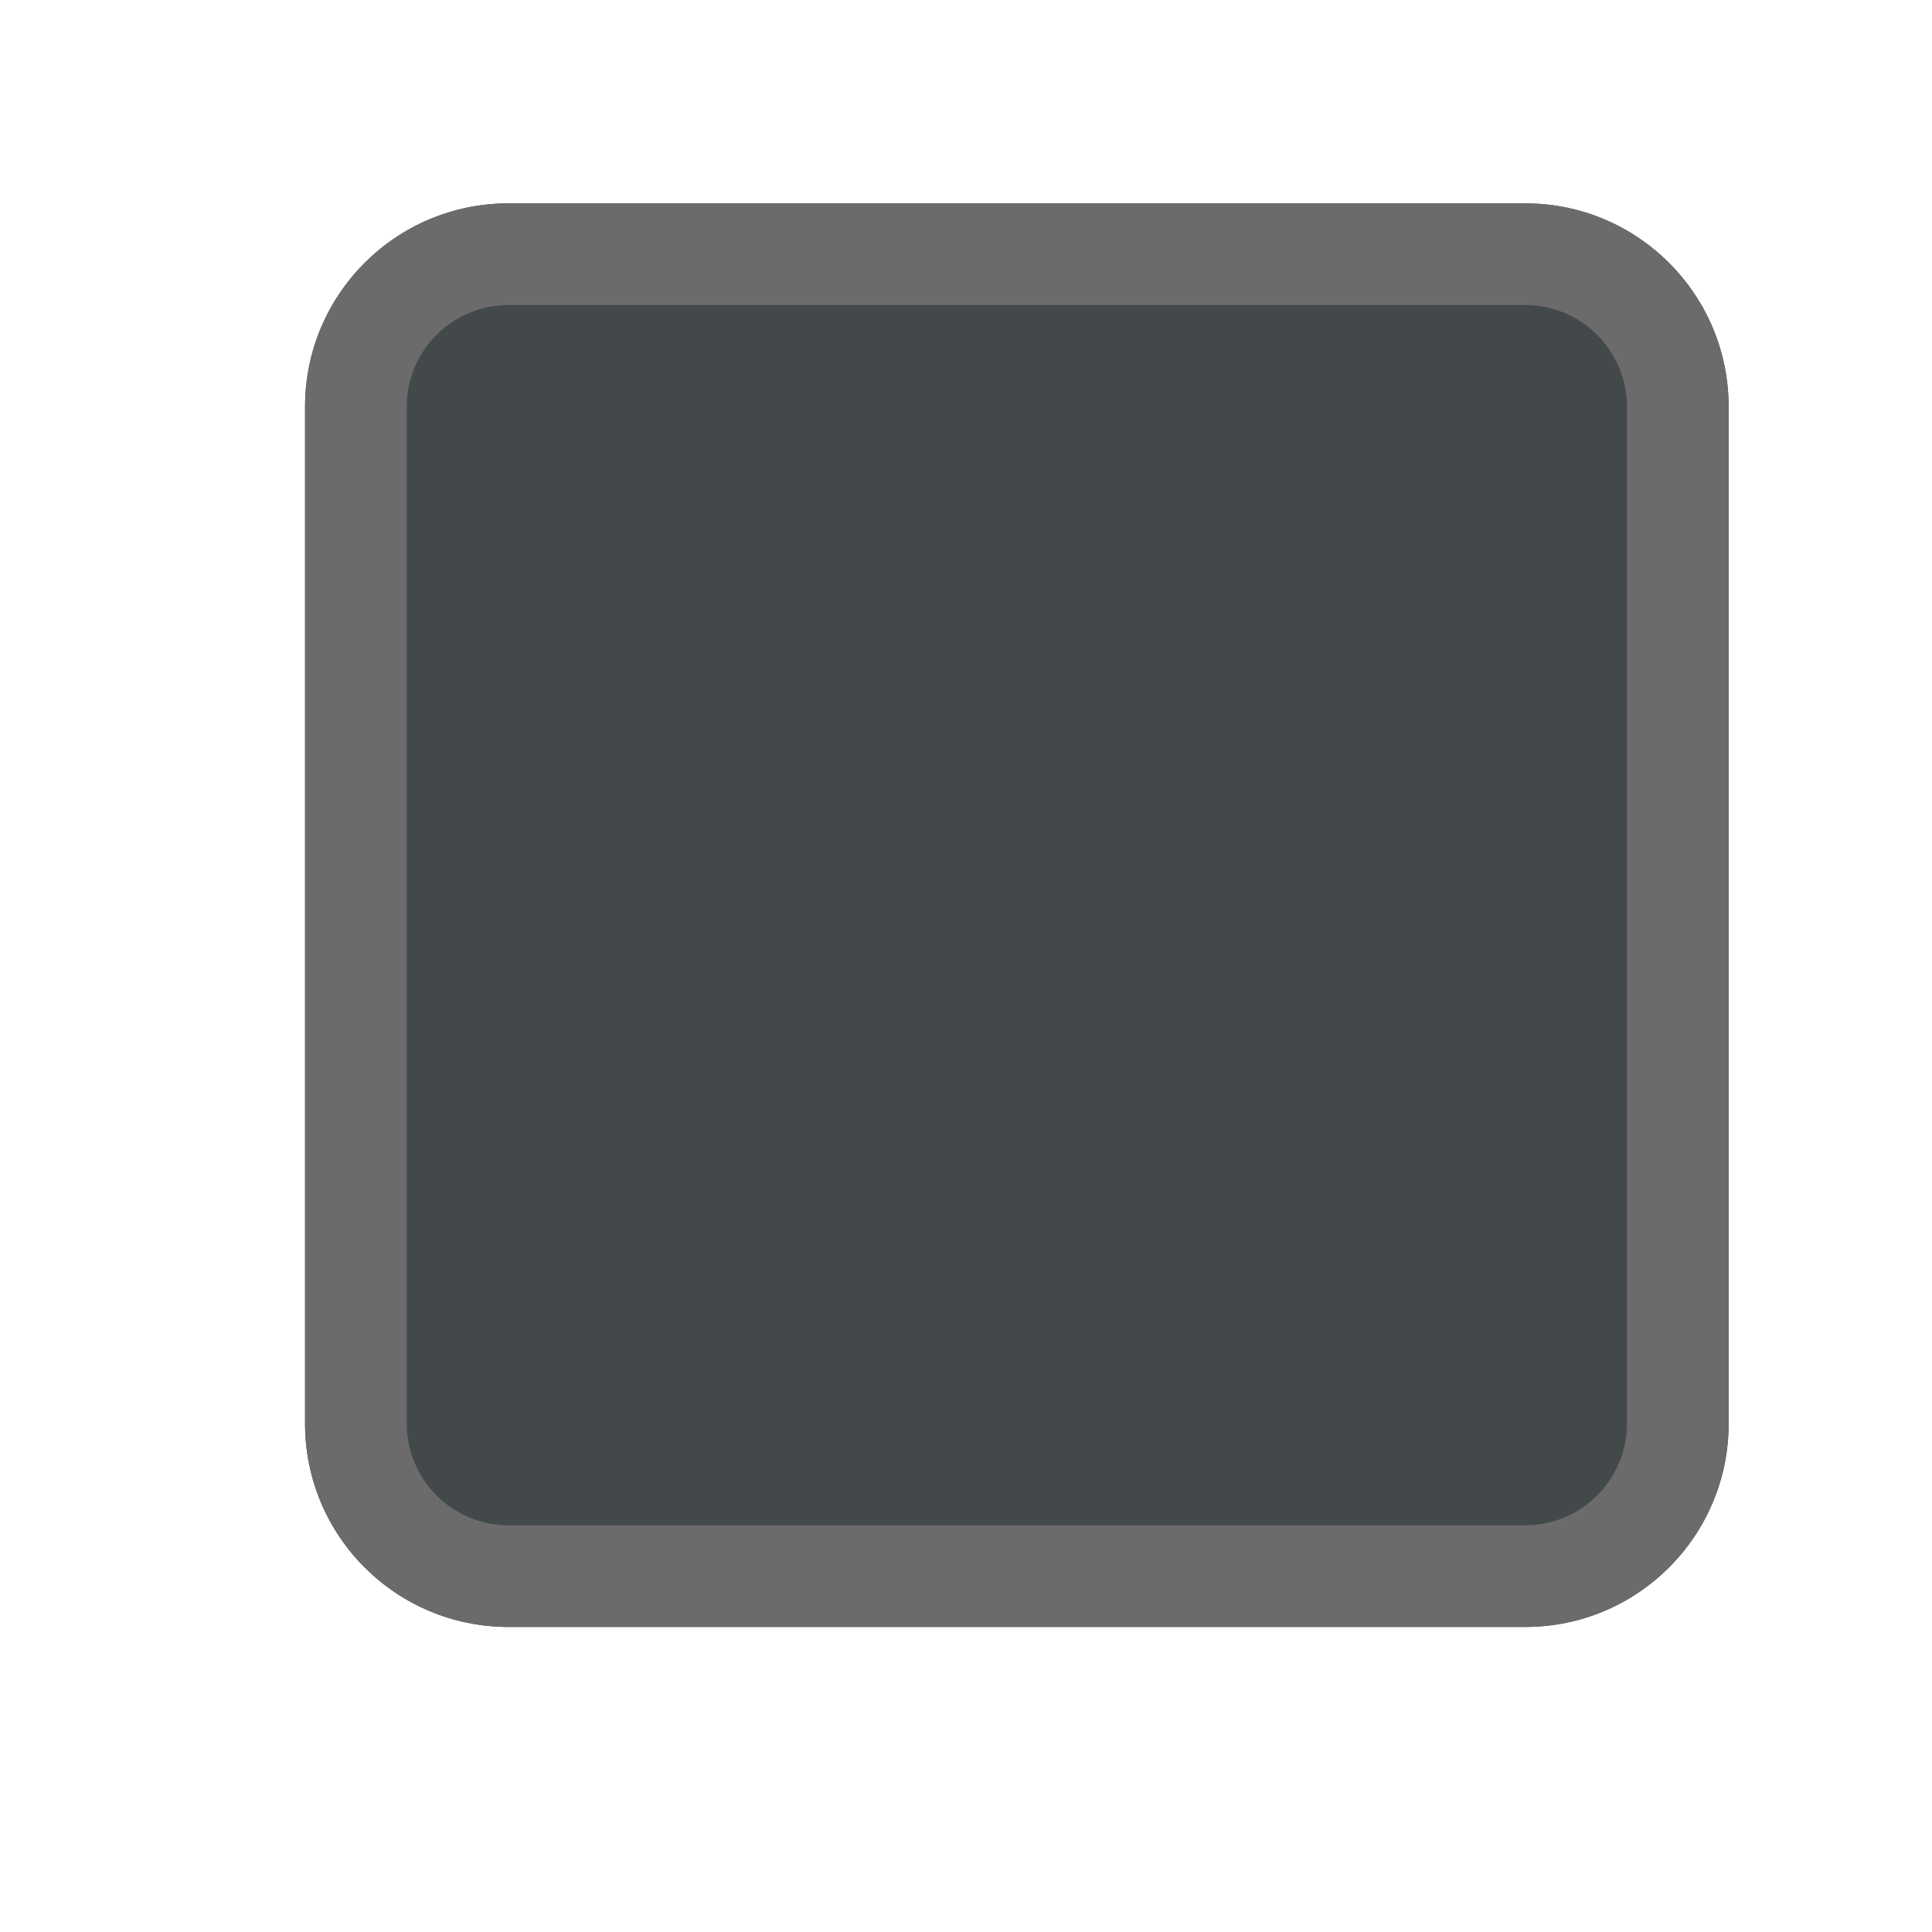
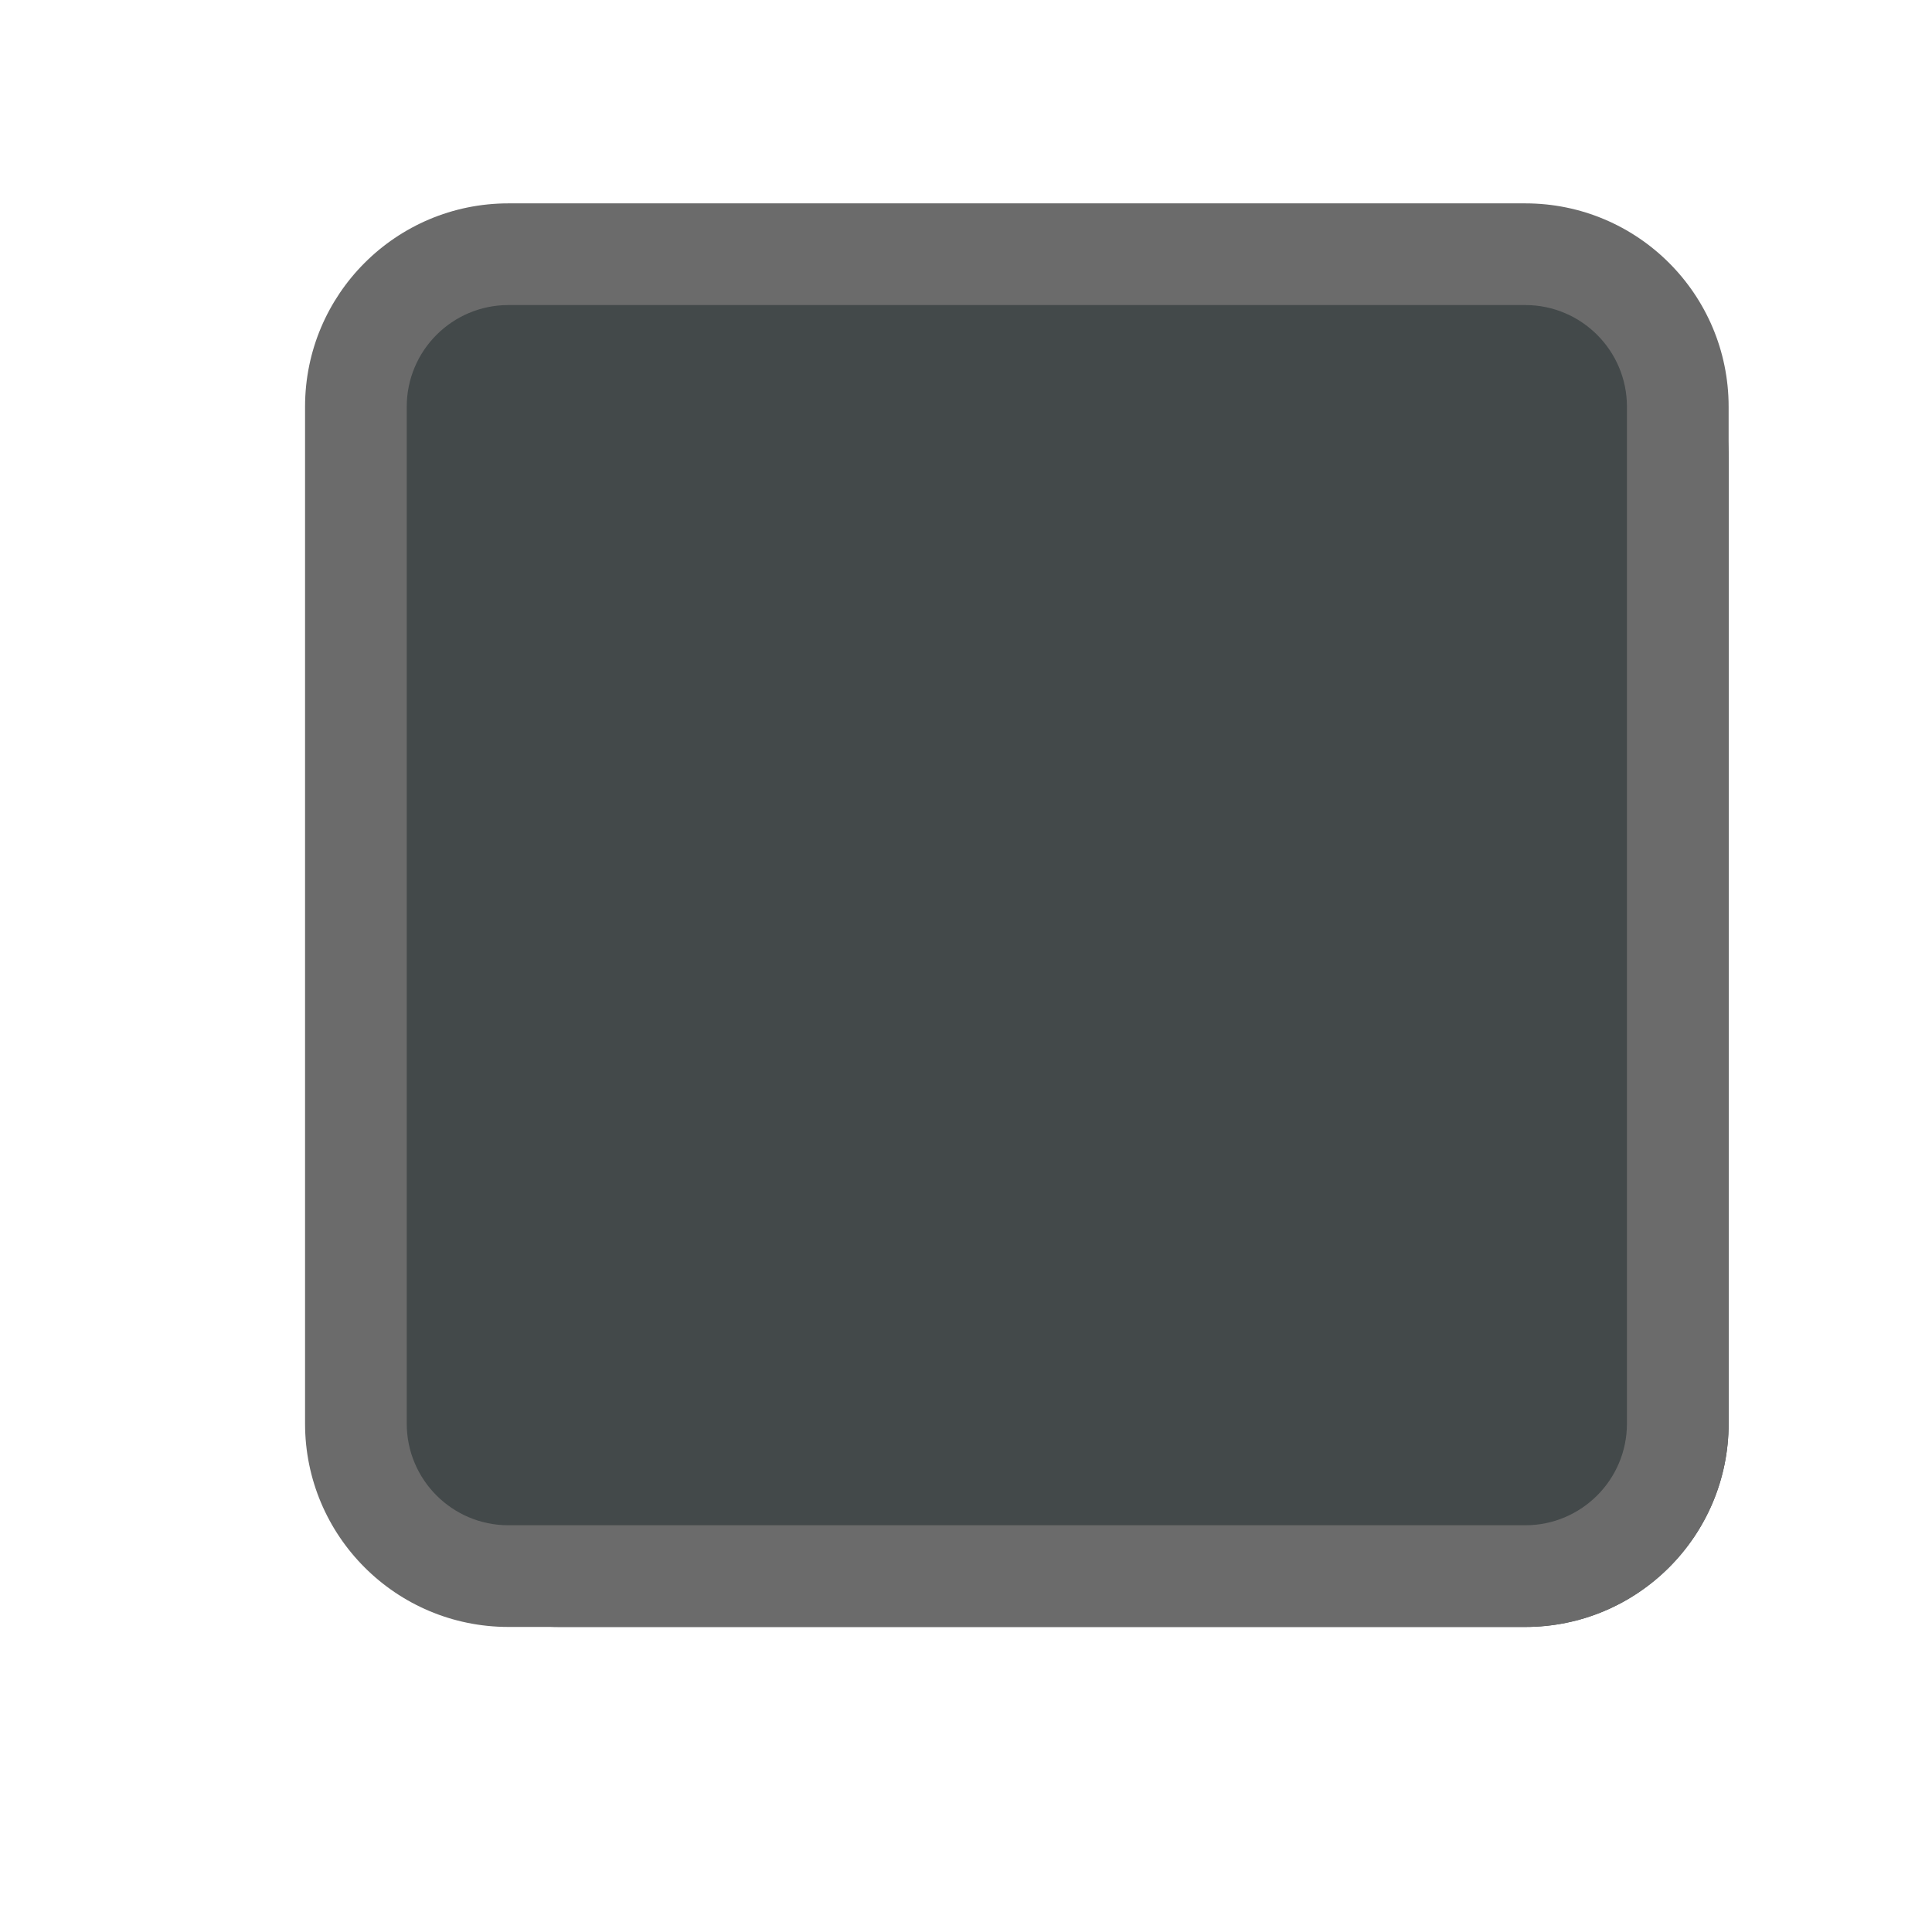
<svg xmlns="http://www.w3.org/2000/svg" width="19" height="19" viewBox="0 0 19 19">
  <defs id="colors">
    <linearGradient id="CheckBox.activeFillColor">
      <stop offset="0" stop-color="#43494A" />
      <stop offset="1" stop-color="#43494A" />
    </linearGradient>
    <linearGradient id="CheckBox.activeBorderColor">
      <stop offset="0" stop-color="#6B6B6B" />
      <stop offset="1" stop-color="#6B6B6B" />
    </linearGradient>
  </defs>
  <g fill="none" fill-rule="evenodd">
-     <rect width="14" height="14" x="3" y="2" fill="url(#CheckBox.activeFillColor)" rx="2" />
+     <rect width="13.5" height="13.5" x="3.5" y="2.5" fill="url(#CheckBox.activeFillColor)" rx="2" />
    <path fill="url(#CheckBox.activeBorderColor)" d="M5,2 L15,2 C16.105,2 17,2.895 17,4 L17,14 C17,15.105 16.105,16 15,16 L5,16 C3.895,16 3,15.105 3,14 L3,4 C3,2.895 3.895,2 5,2 Z M5,3 C4.448,3 4,3.448 4,4 L4,14 C4,14.552 4.448,15 5,15 L15,15 C15.552,15 16,14.552 16,14 L16,4 C16,3.448 15.552,3 15,3 L5,3 Z" />
  </g>
</svg>
